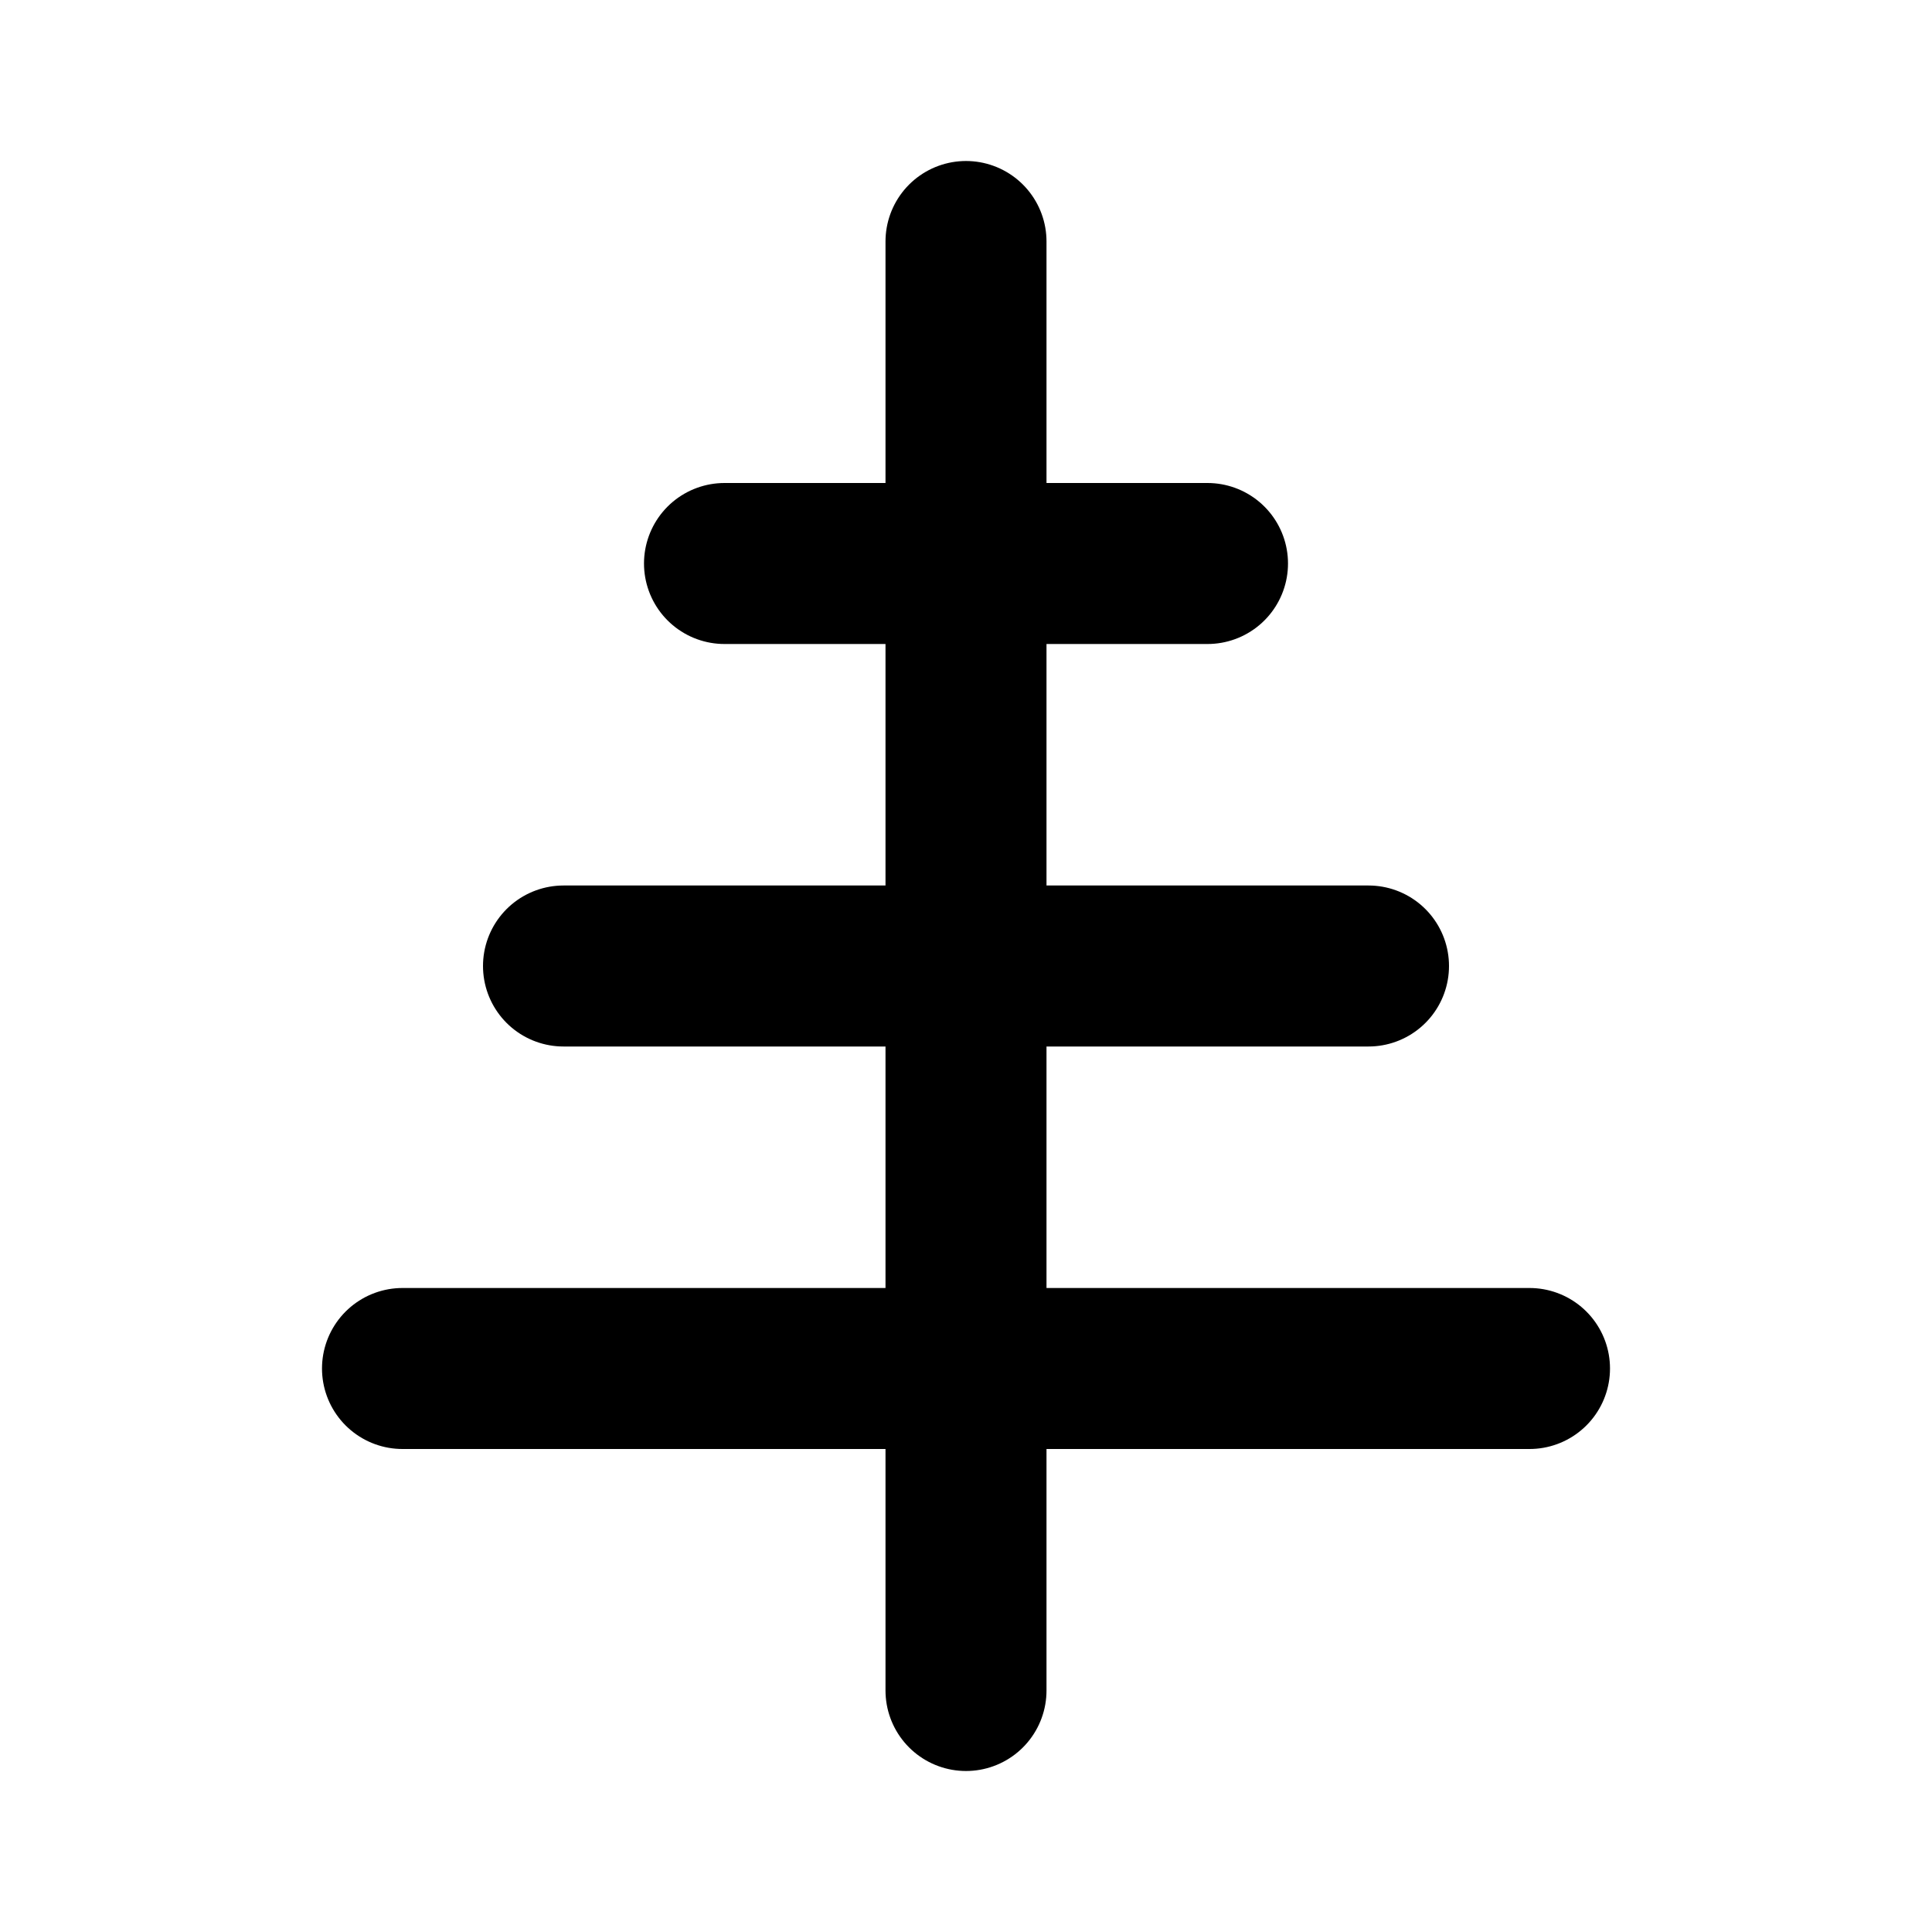
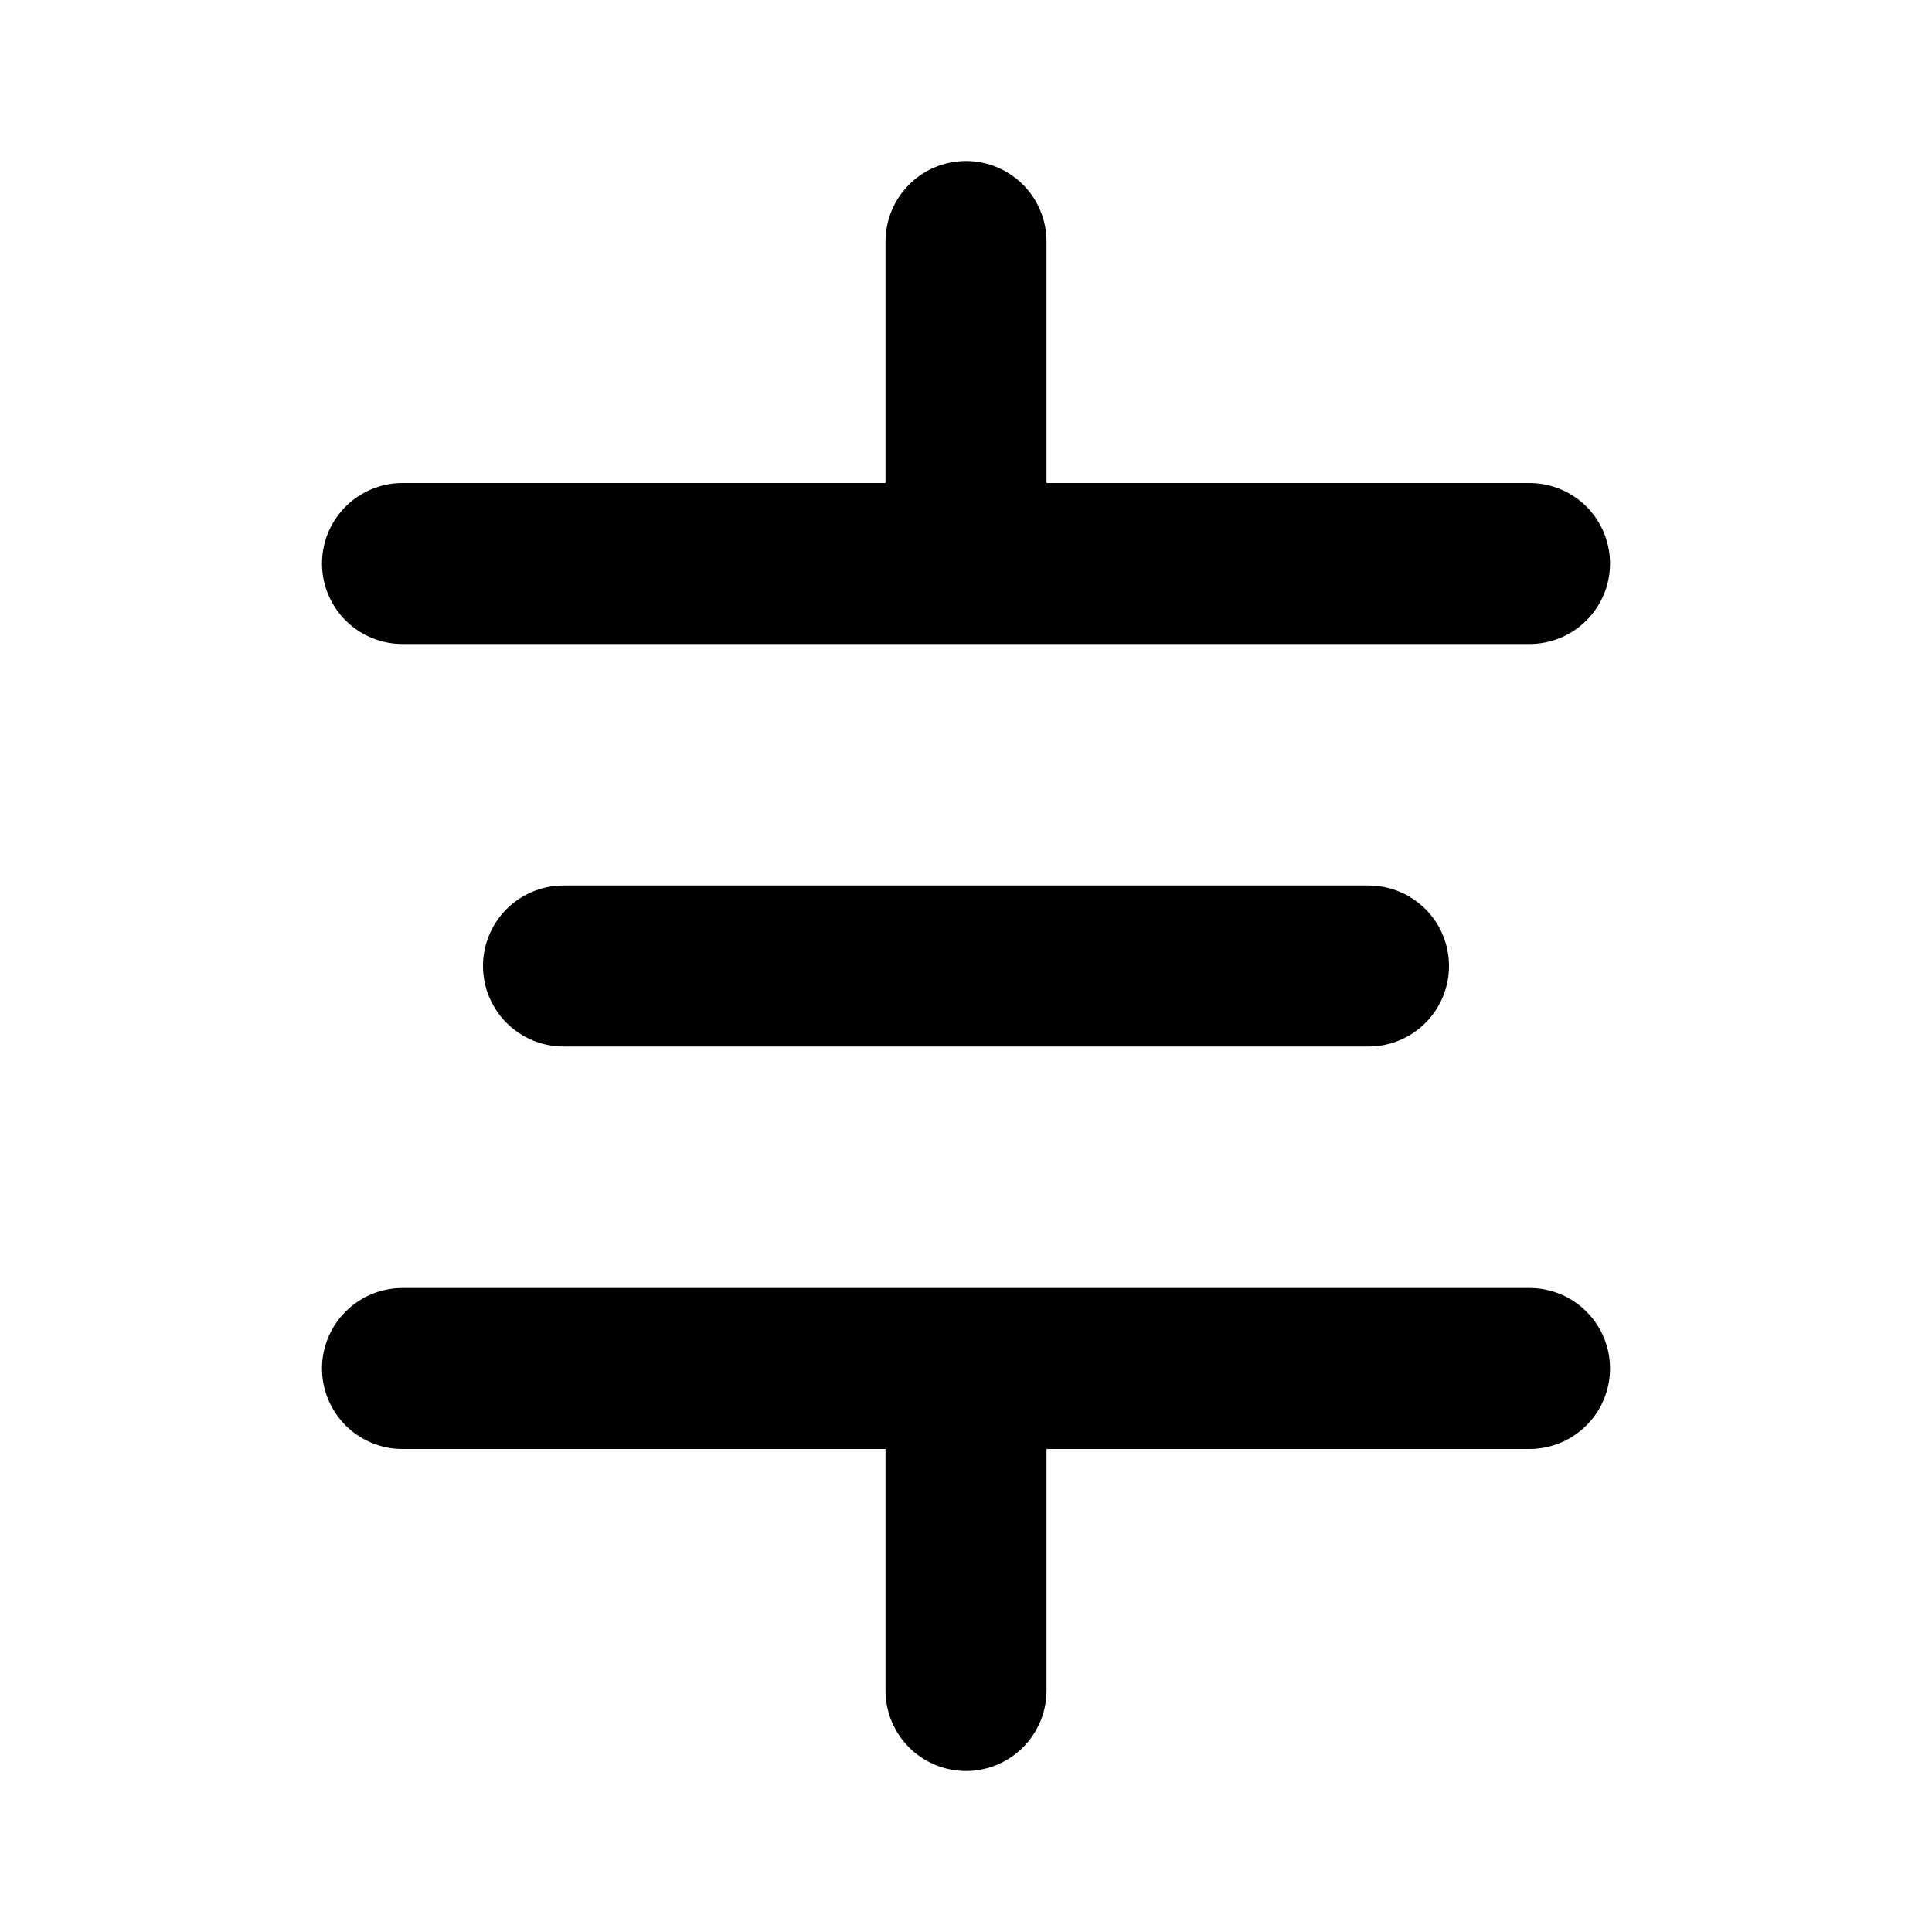
- <svg xmlns="http://www.w3.org/2000/svg" viewBox="0 0 24 24" fill="none" stroke="currentColor" stroke-linecap="round" stroke-linejoin="round" stroke-width="2">
-   <path d="M5 17h14M7 12h10M9 7h6m-3-4v18" />
+ <svg xmlns="http://www.w3.org/2000/svg" fill="none" stroke="currentColor" stroke-linecap="round" stroke-linejoin="round" stroke-miterlimit="10" stroke-width="2" viewBox="0 0 24 24">
+   <path d="M5 17h14M7 12h10M5 7h14M12 3v3m0 12v3" />
</svg>
